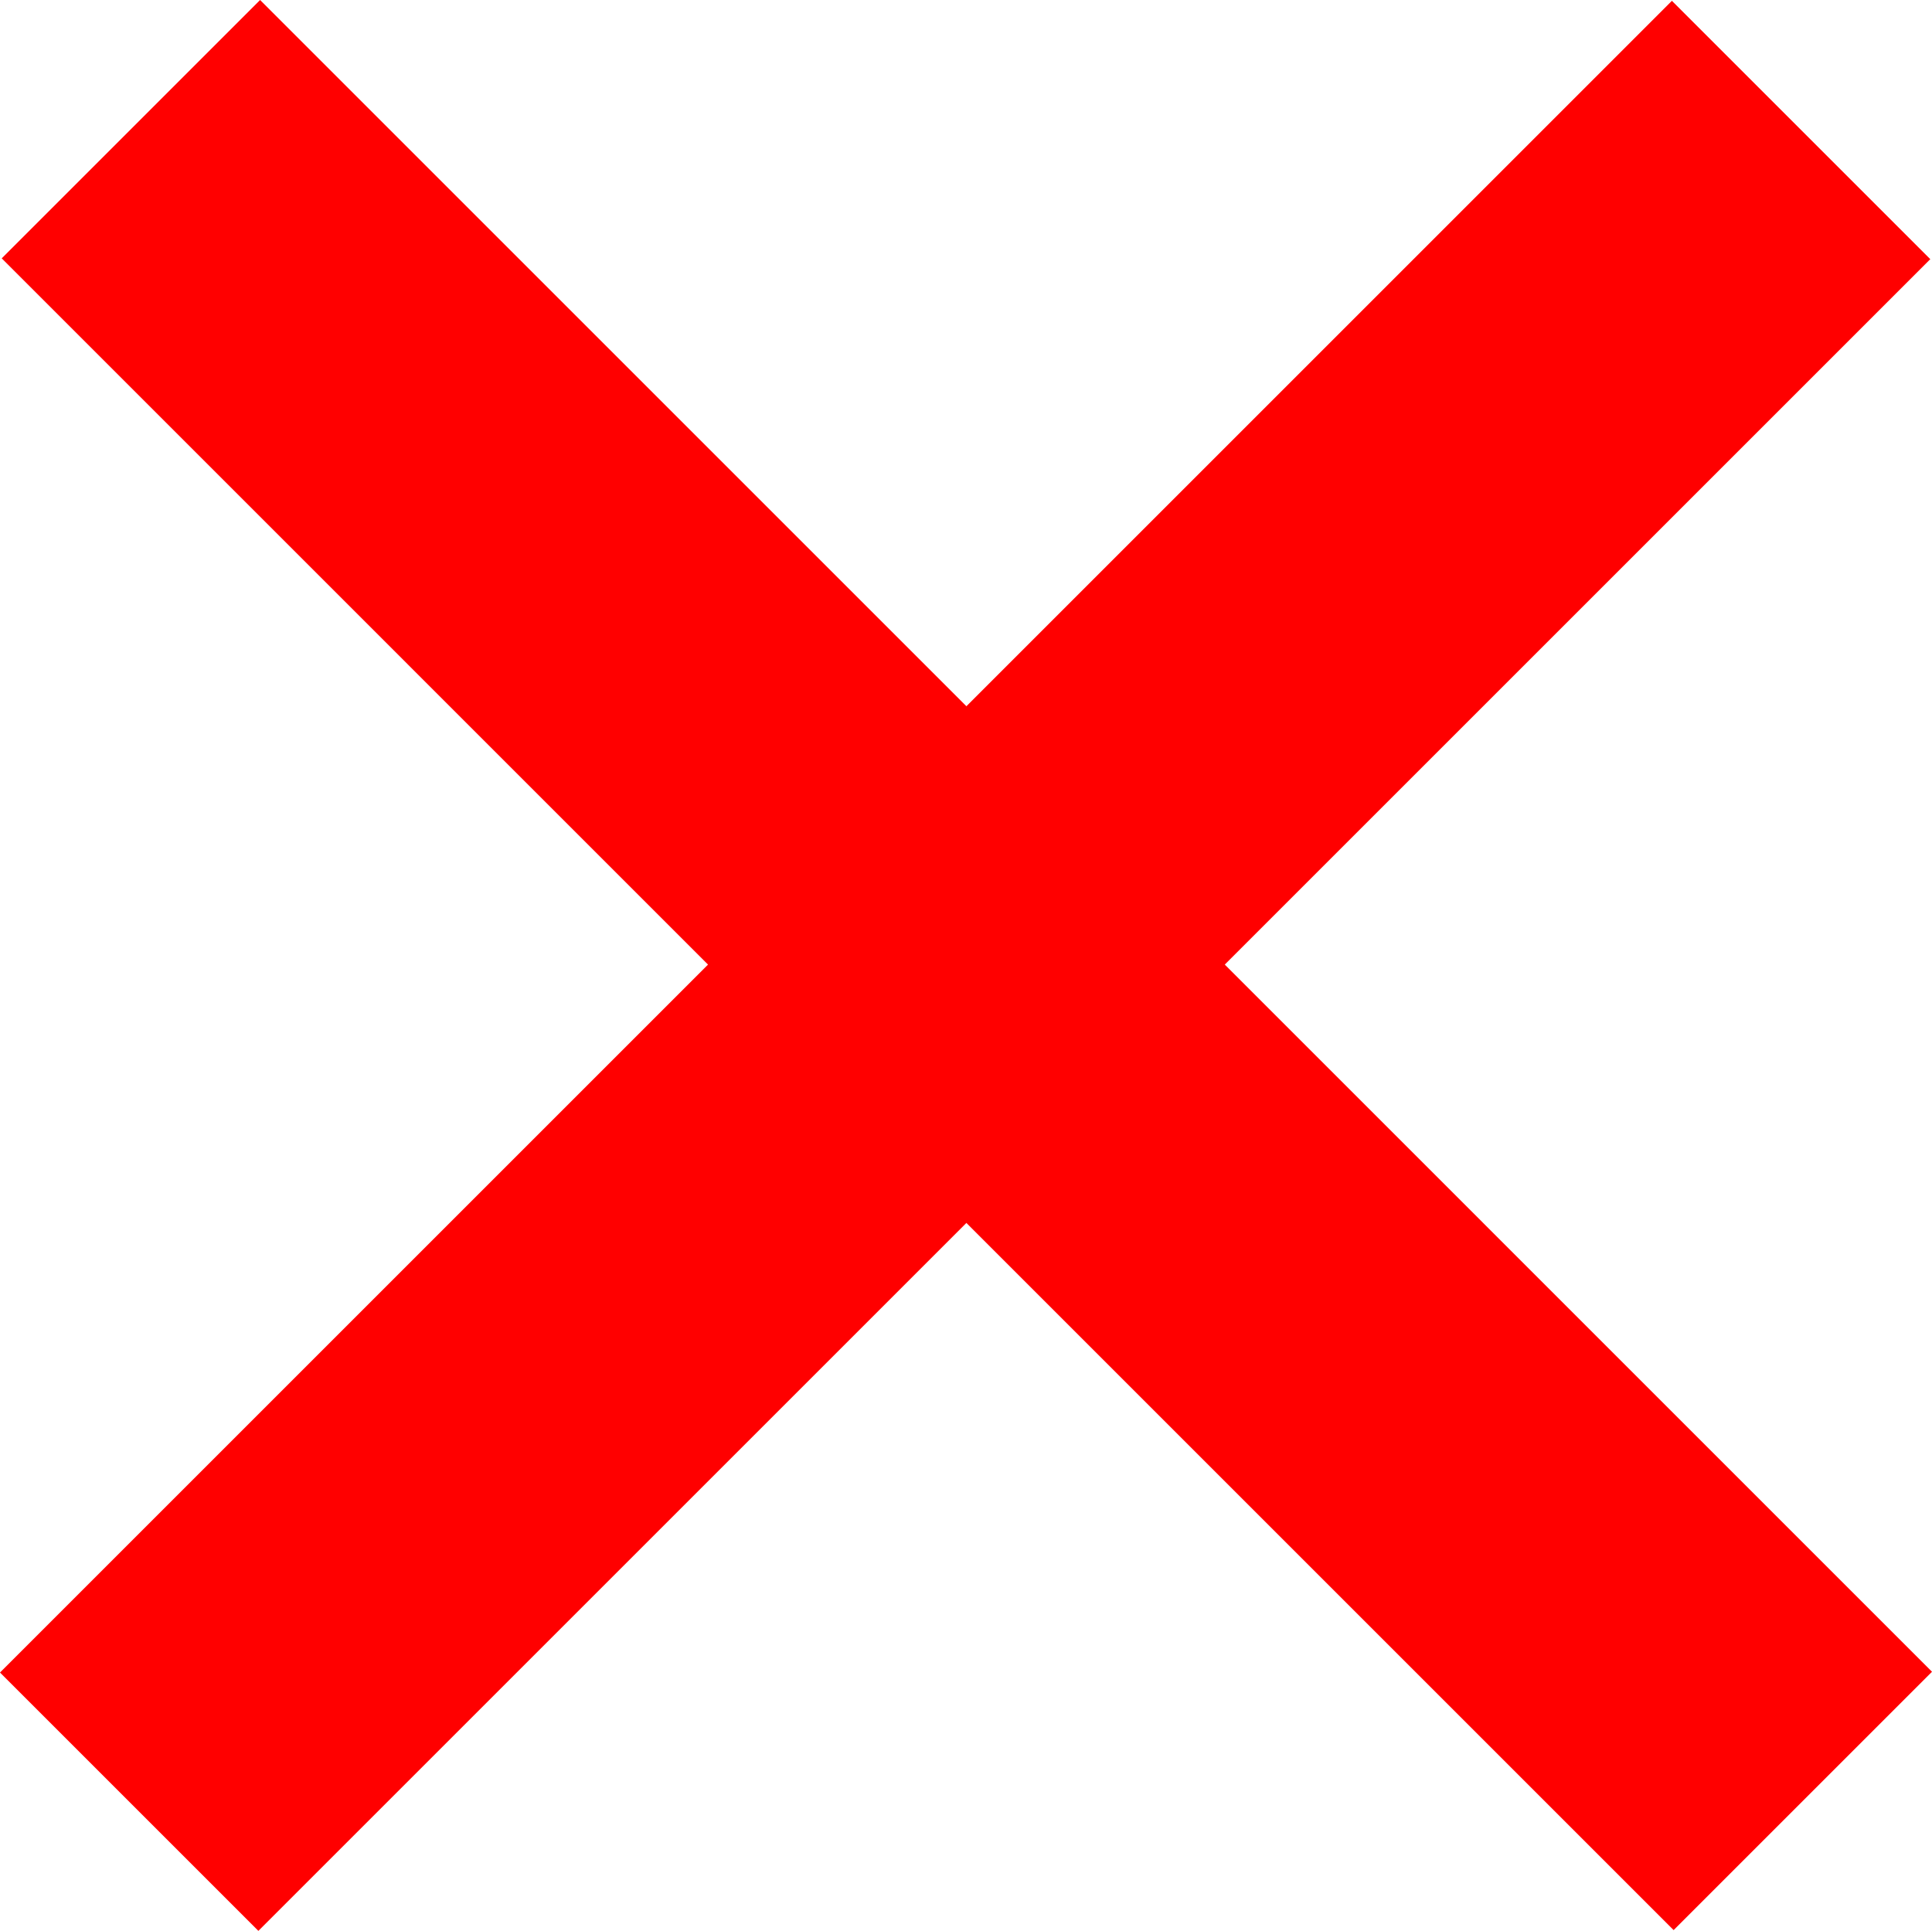
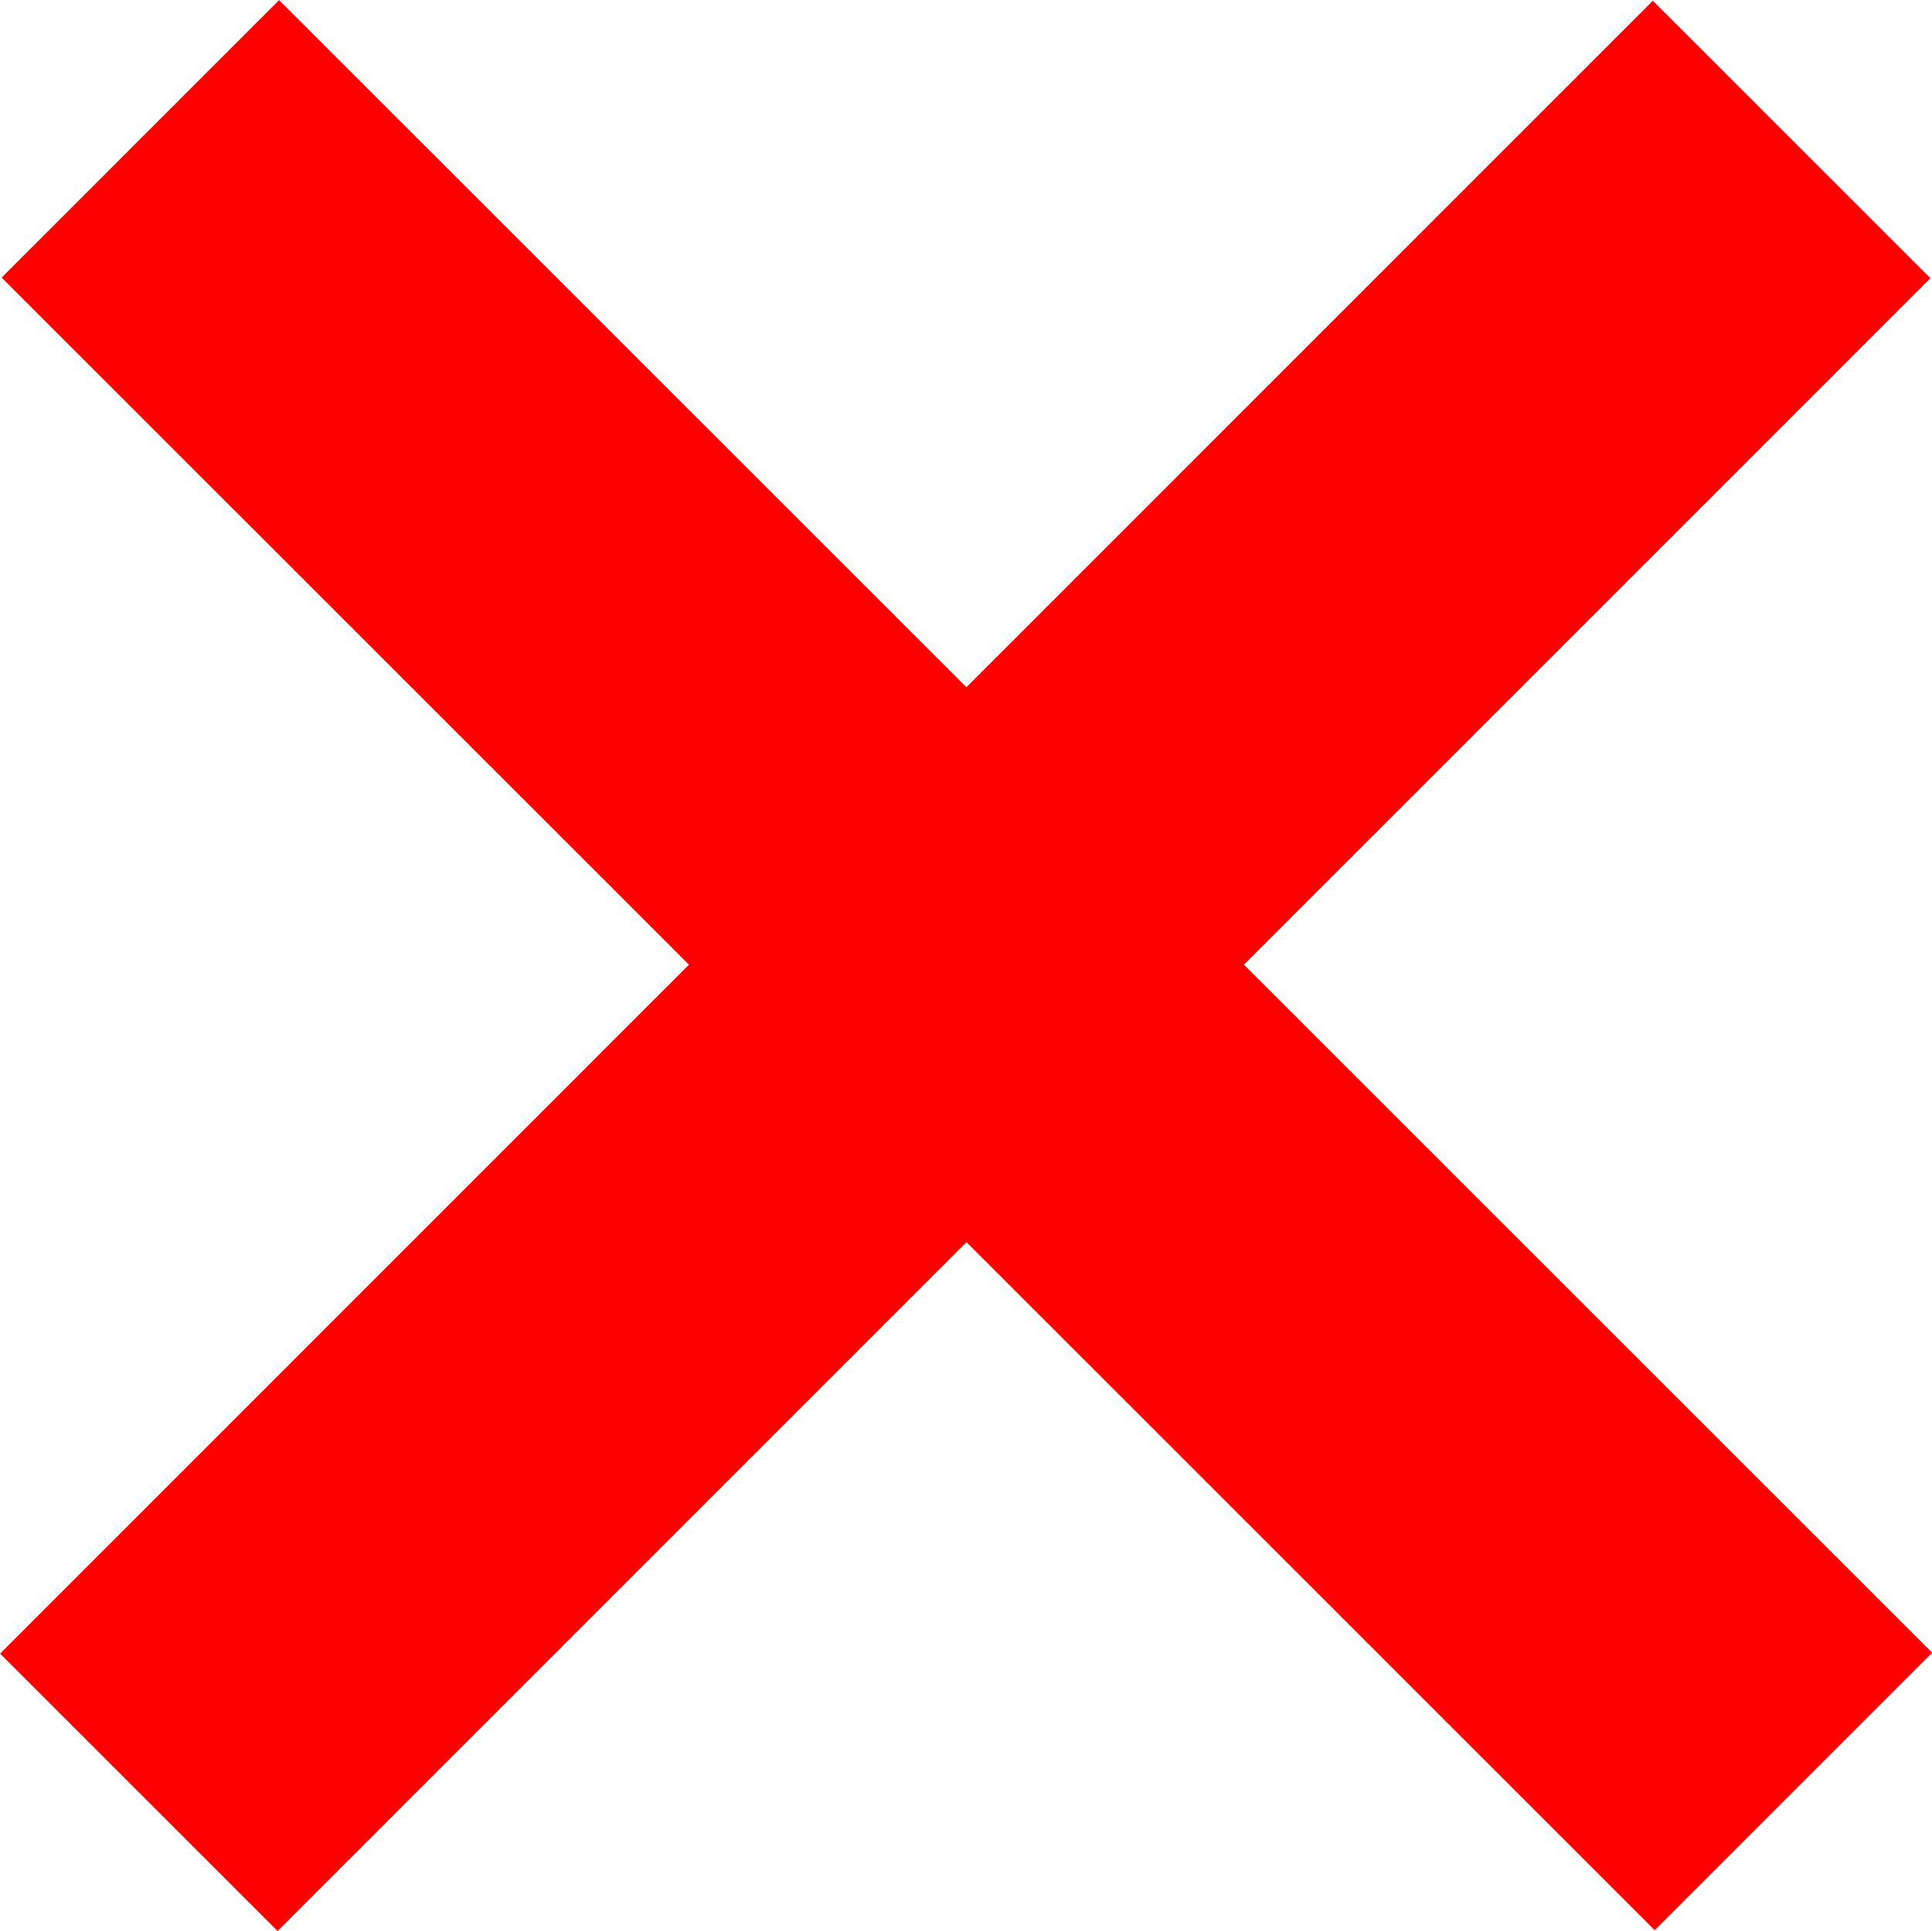
- <svg xmlns="http://www.w3.org/2000/svg" id="Layer_1" data-name="Layer 1" viewBox="0 0 449.41 449.2">
-   <line x1="30.05" y1="419.15" x2="418.96" y2="30.24" style="fill: none;stroke: red;stroke-miterlimit: 10;stroke-width: 85px" />
-   <line x1="419.36" y1="418.97" x2="30.45" y2="30.05" style="fill: none;stroke: red;stroke-miterlimit: 10;stroke-width: 85px" />
+ <svg xmlns="http://www.w3.org/2000/svg" id="Layer_1" data-name="Layer 1" viewBox="0 0 64 63.97">
+   <line x1="4.6" y1="59.38" x2="59.35" y2="4.62" style="fill: none;stroke: red;stroke-miterlimit: 10;stroke-width: 13px" />
+   <line x1="59.41" y1="59.35" x2="4.65" y2="4.6" style="fill: none;stroke: red;stroke-miterlimit: 10;stroke-width: 13px" />
</svg>
